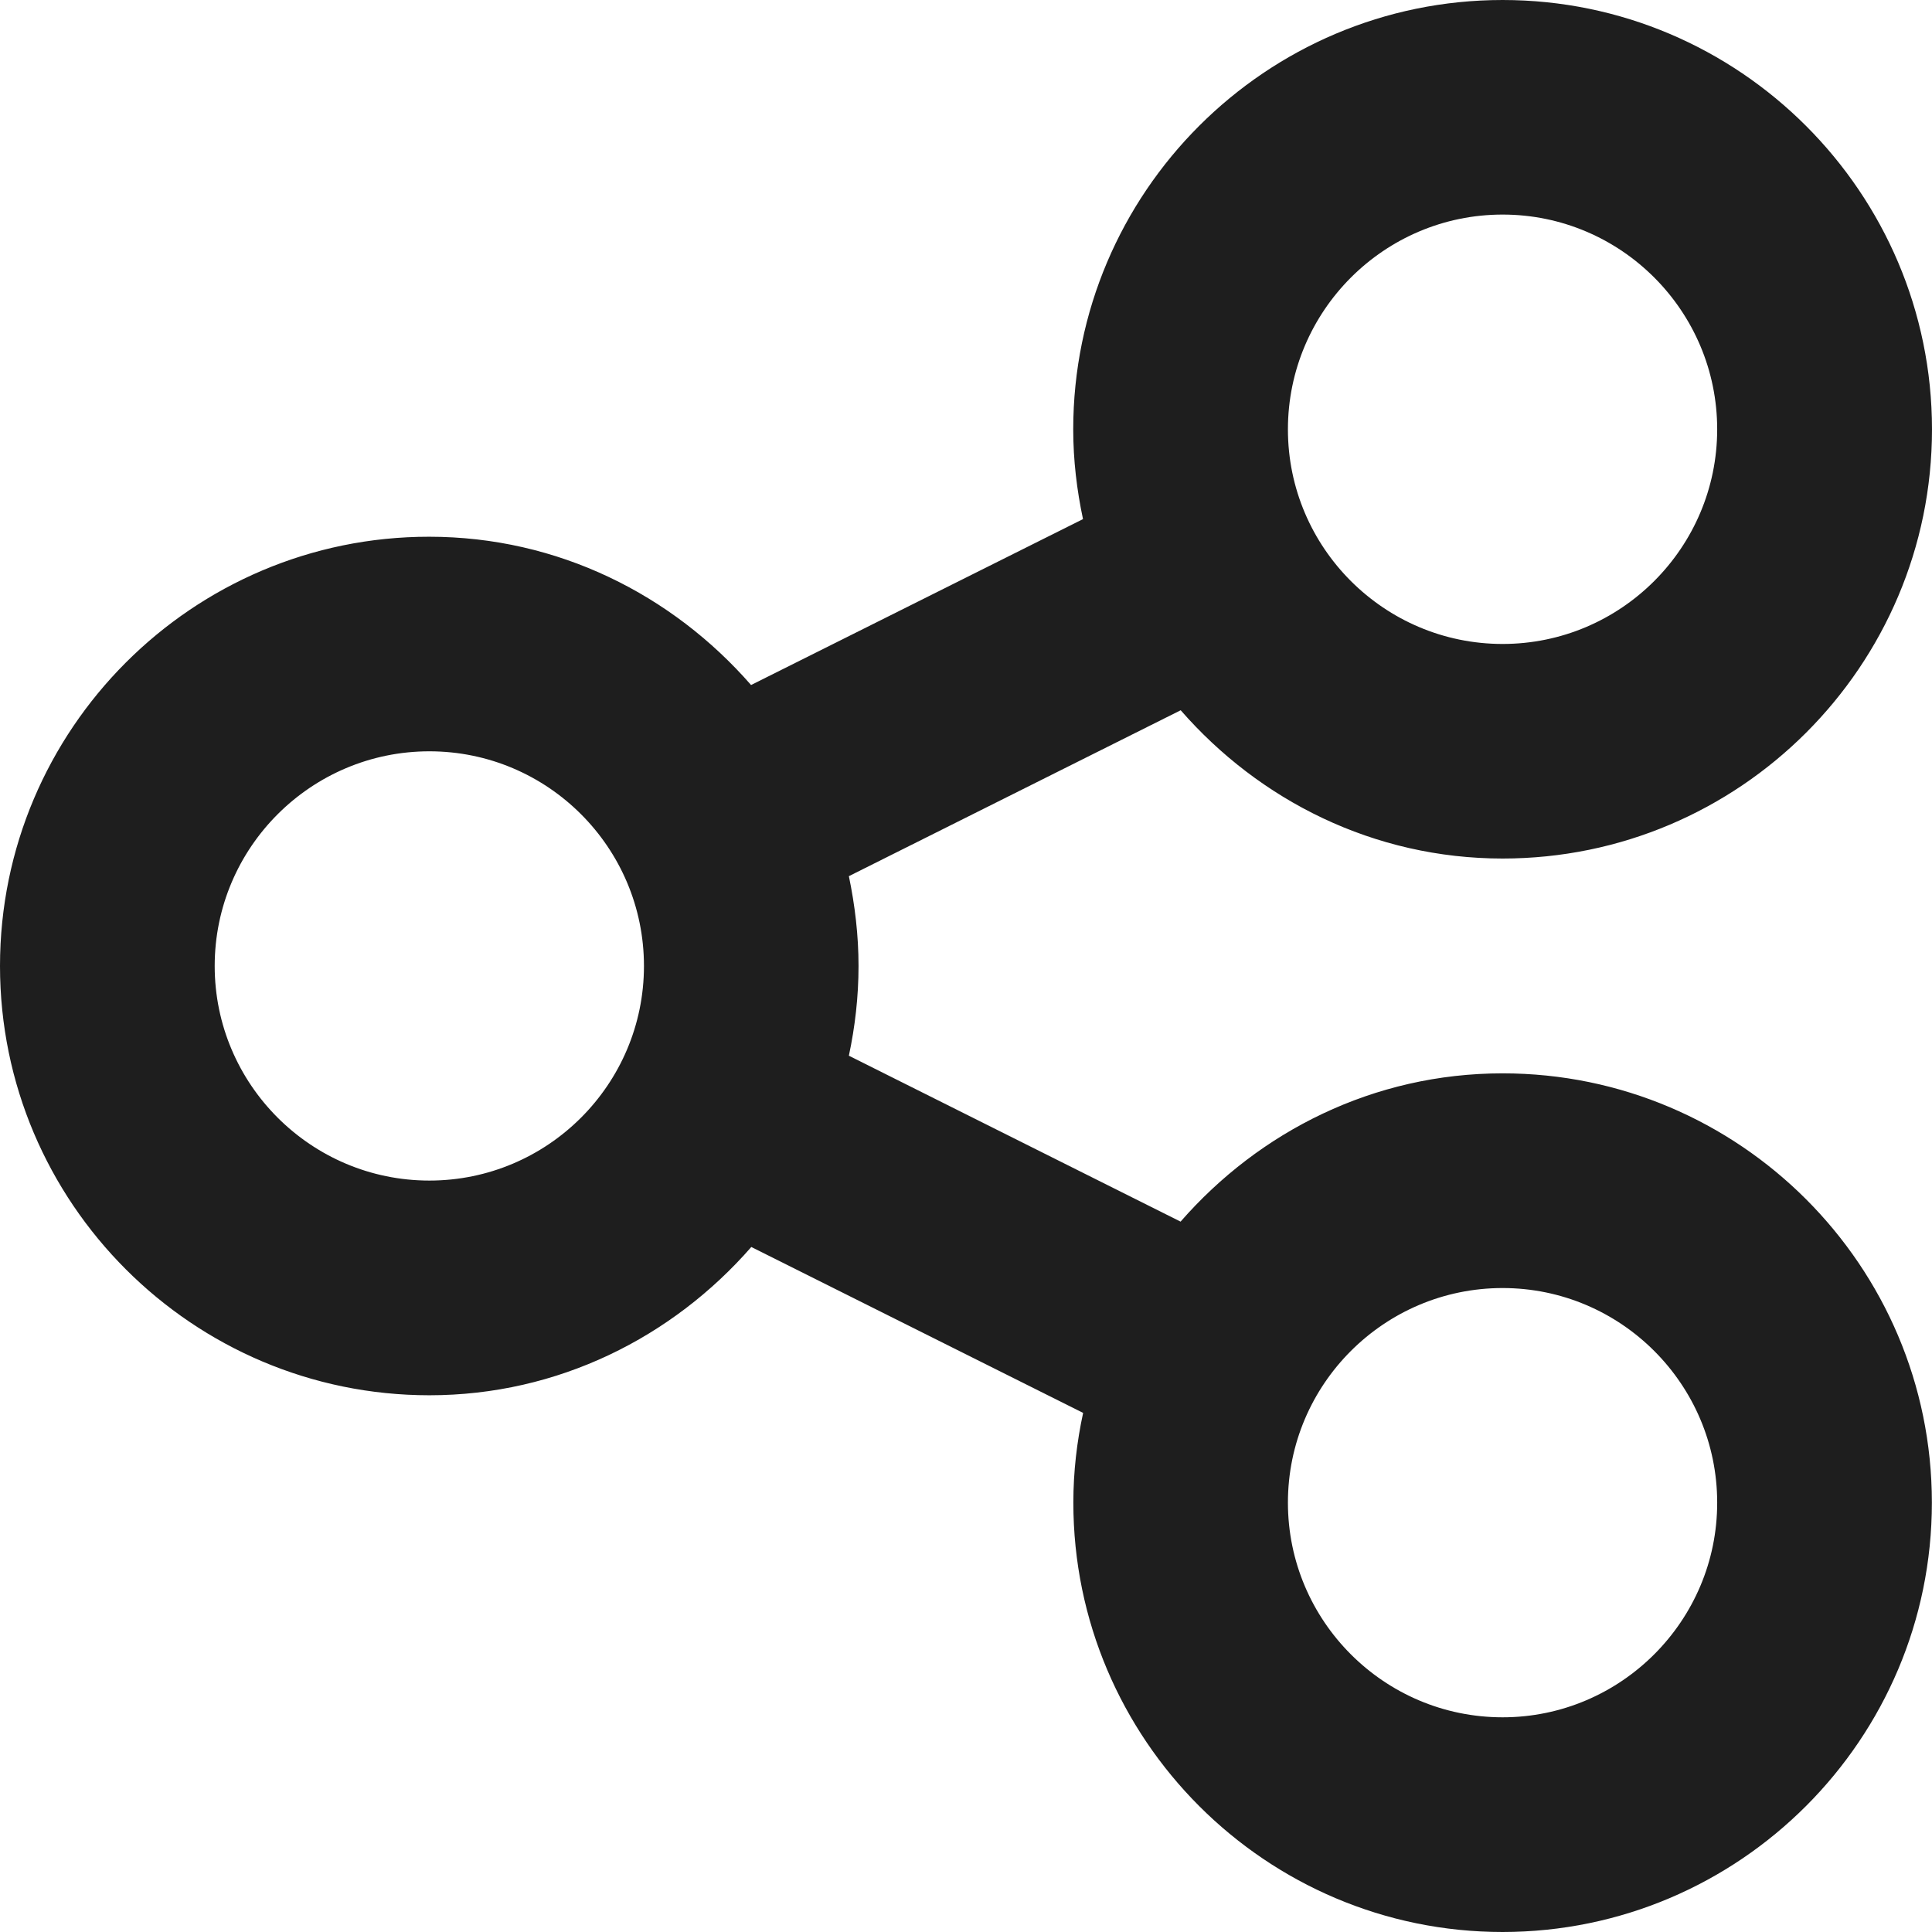
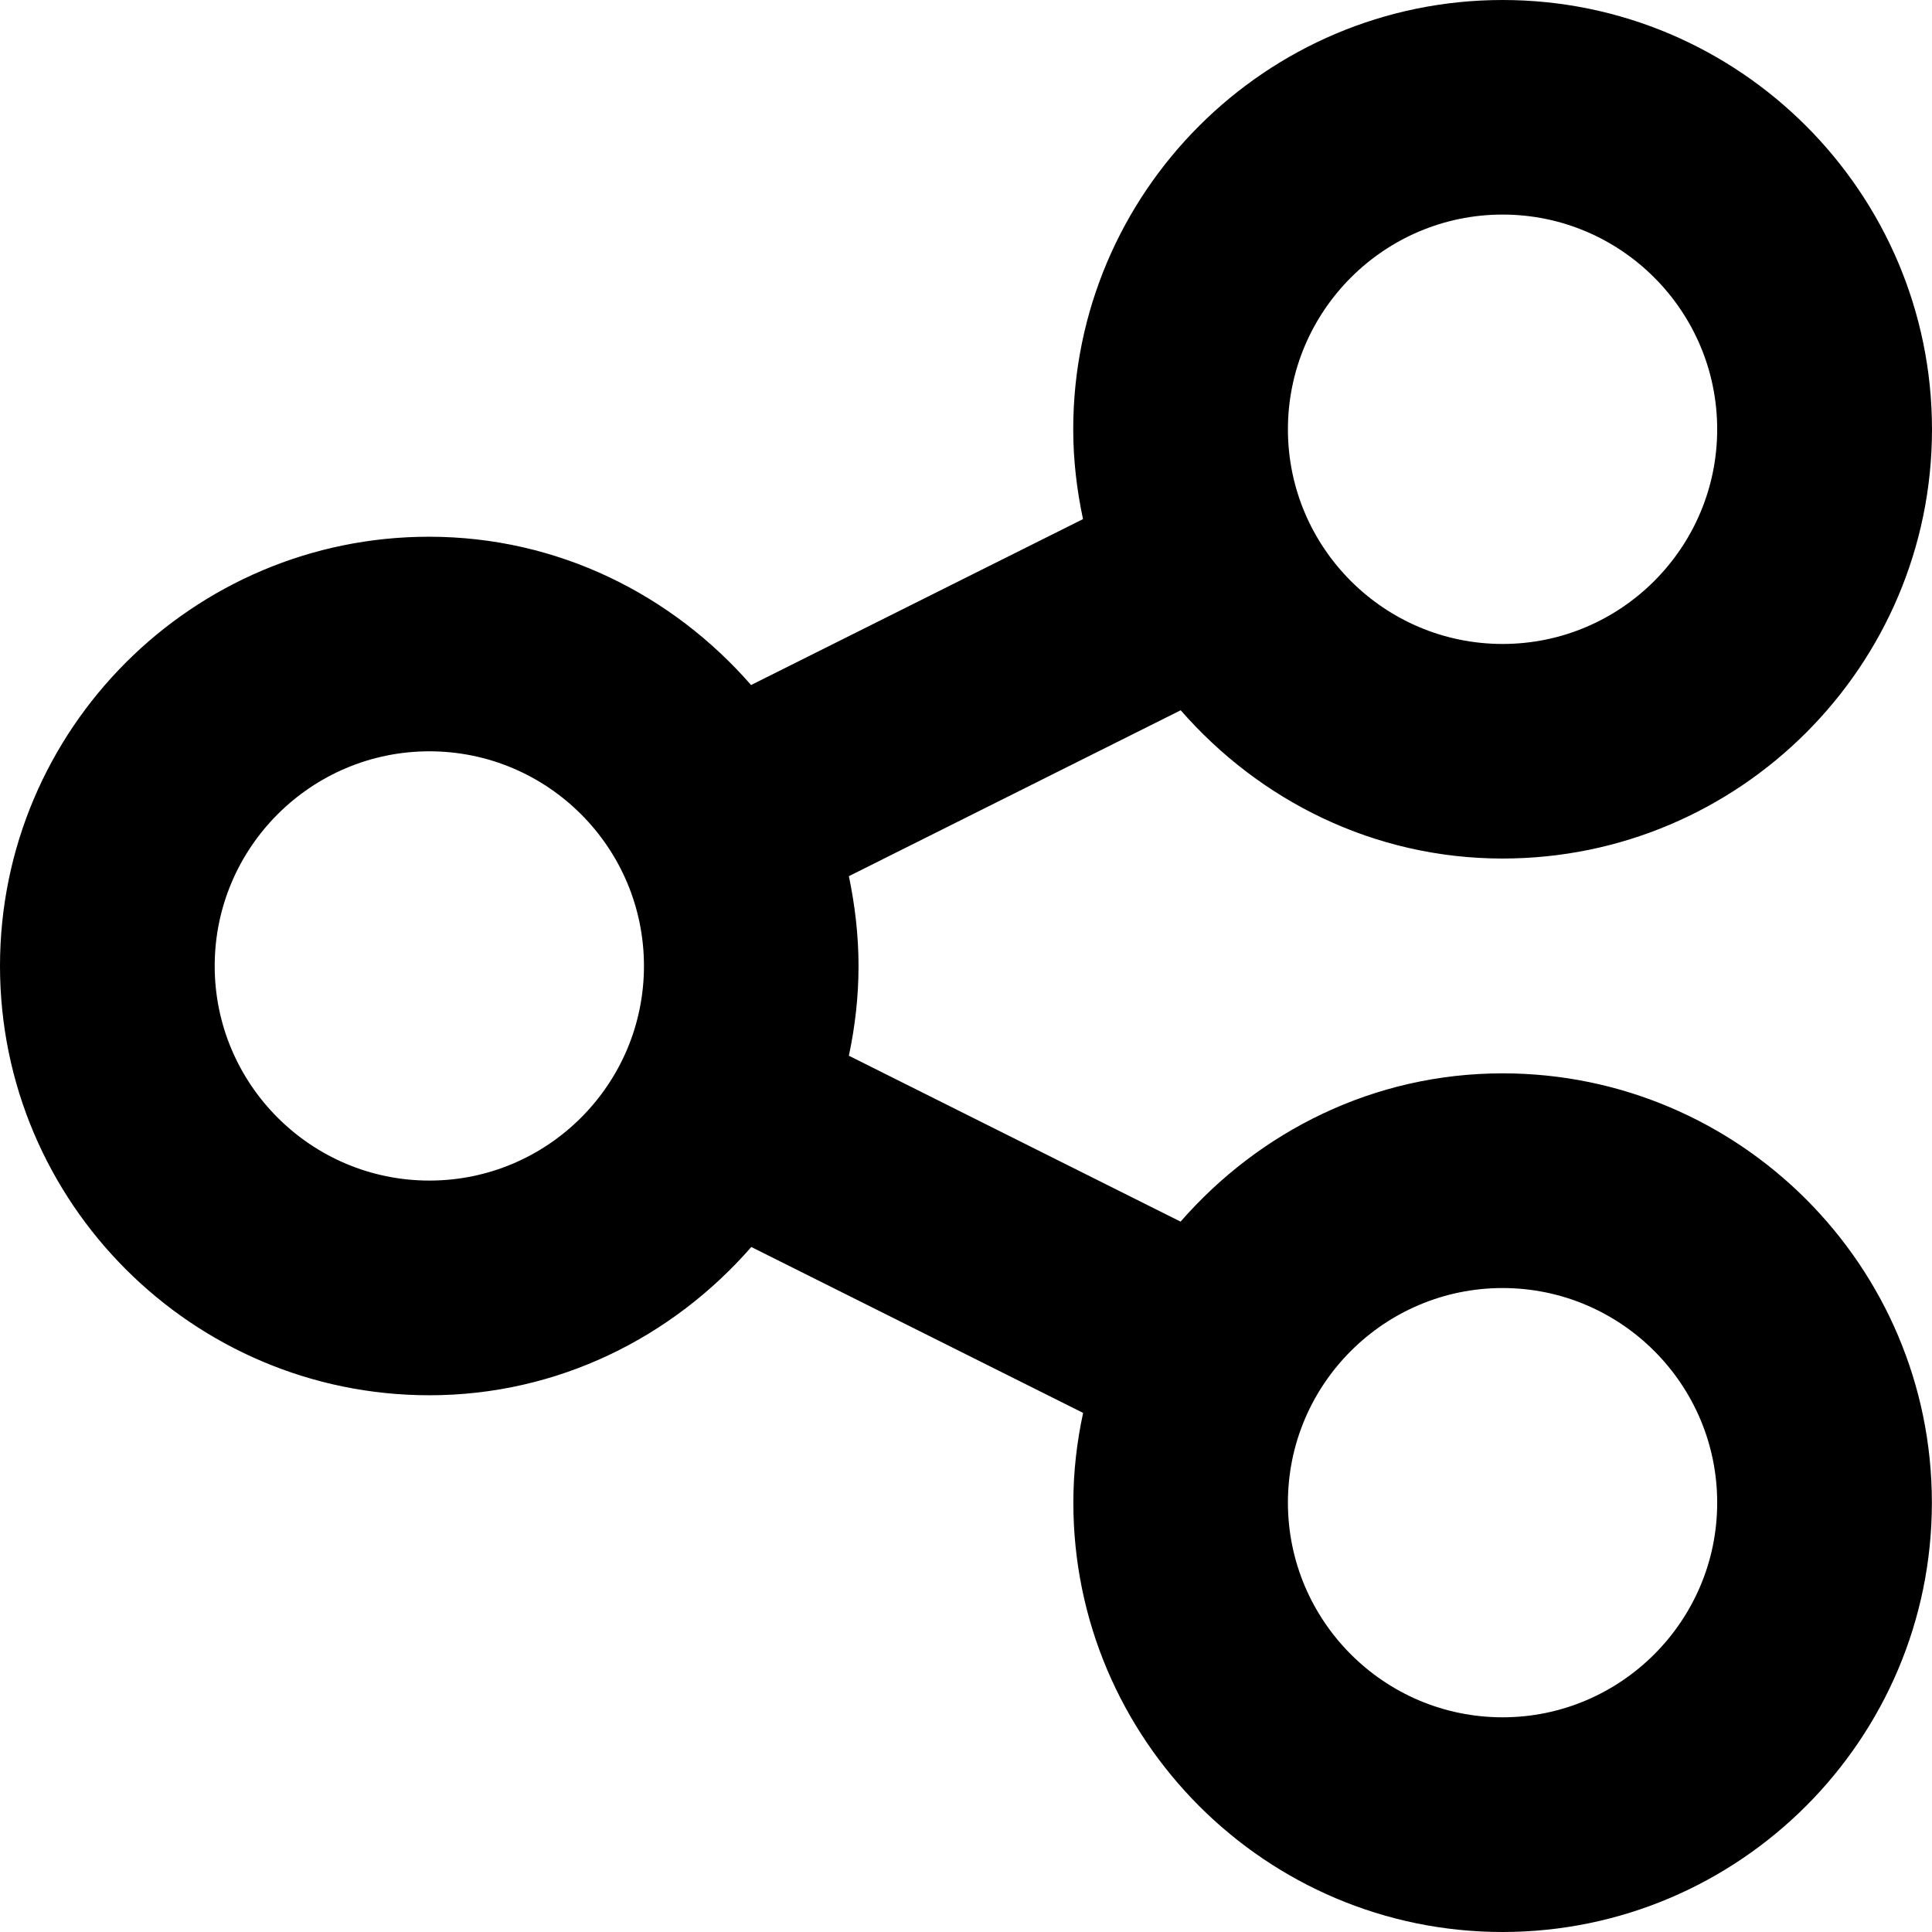
<svg xmlns="http://www.w3.org/2000/svg" width="16" height="16" viewBox="0 0 16 16" fill="none">
-   <path d="M12.444 8.889C11.376 8.889 10.429 9.37 9.777 10.117L7.03 8.743C7.081 8.503 7.11 8.255 7.11 8C7.11 7.745 7.08 7.496 7.03 7.256L9.778 5.882C10.43 6.629 11.377 7.11 12.444 7.11C14.405 7.11 16 5.516 16 3.555C15.999 1.595 14.404 0 12.444 0C10.483 0 8.888 1.595 8.888 3.556C8.888 3.811 8.918 4.059 8.969 4.299L6.22 5.673C5.568 4.926 4.621 4.445 3.554 4.445C1.595 4.444 0 6.039 0 8C0 9.96 1.595 11.555 3.556 11.555C4.622 11.555 5.57 11.074 6.222 10.327L8.97 11.701C8.918 11.941 8.889 12.189 8.889 12.444C8.889 14.405 10.484 16 12.444 16C14.405 15.999 15.999 14.404 15.999 12.444C15.999 10.483 14.404 8.889 12.444 8.889ZM12.444 1.777C13.424 1.777 14.221 2.575 14.221 3.555C14.221 4.536 13.423 5.333 12.444 5.333C11.464 5.333 10.666 4.536 10.666 3.556C10.666 2.575 11.464 1.777 12.444 1.777ZM3.556 9.777C2.575 9.777 1.778 8.979 1.778 8C1.778 7.019 2.576 6.222 3.556 6.222C4.536 6.222 5.333 7.019 5.333 8C5.333 8.98 4.536 9.777 3.556 9.777ZM12.444 14.222C11.463 14.222 10.666 13.424 10.666 12.444C10.666 11.464 11.464 10.667 12.444 10.667C13.423 10.667 14.221 11.464 14.221 12.444C14.222 13.423 13.423 14.222 12.444 14.222Z" fill="#1E1E1E" />
+   <path d="M12.444 8.889C11.376 8.889 10.429 9.37 9.777 10.117L7.03 8.743C7.081 8.503 7.11 8.255 7.11 8C7.11 7.745 7.08 7.496 7.03 7.256L9.778 5.882C10.43 6.629 11.377 7.11 12.444 7.11C14.405 7.11 16 5.516 16 3.555C15.999 1.595 14.404 0 12.444 0C10.483 0 8.888 1.595 8.888 3.556C8.888 3.811 8.918 4.059 8.969 4.299L6.22 5.673C5.568 4.926 4.621 4.445 3.554 4.445C1.595 4.444 0 6.039 0 8C0 9.96 1.595 11.555 3.556 11.555C4.622 11.555 5.57 11.074 6.222 10.327L8.97 11.701C8.918 11.941 8.889 12.189 8.889 12.444C8.889 14.405 10.484 16 12.444 16C14.405 15.999 15.999 14.404 15.999 12.444C15.999 10.483 14.404 8.889 12.444 8.889ZM12.444 1.777C13.424 1.777 14.221 2.575 14.221 3.555C14.221 4.536 13.423 5.333 12.444 5.333C11.464 5.333 10.666 4.536 10.666 3.556C10.666 2.575 11.464 1.777 12.444 1.777ZM3.556 9.777C2.575 9.777 1.778 8.979 1.778 8C1.778 7.019 2.576 6.222 3.556 6.222C4.536 6.222 5.333 7.019 5.333 8C5.333 8.98 4.536 9.777 3.556 9.777ZM12.444 14.222C11.463 14.222 10.666 13.424 10.666 12.444C10.666 11.464 11.464 10.667 12.444 10.667C13.423 10.667 14.221 11.464 14.221 12.444C14.222 13.423 13.423 14.222 12.444 14.222Z" fill="#000" />
</svg>
